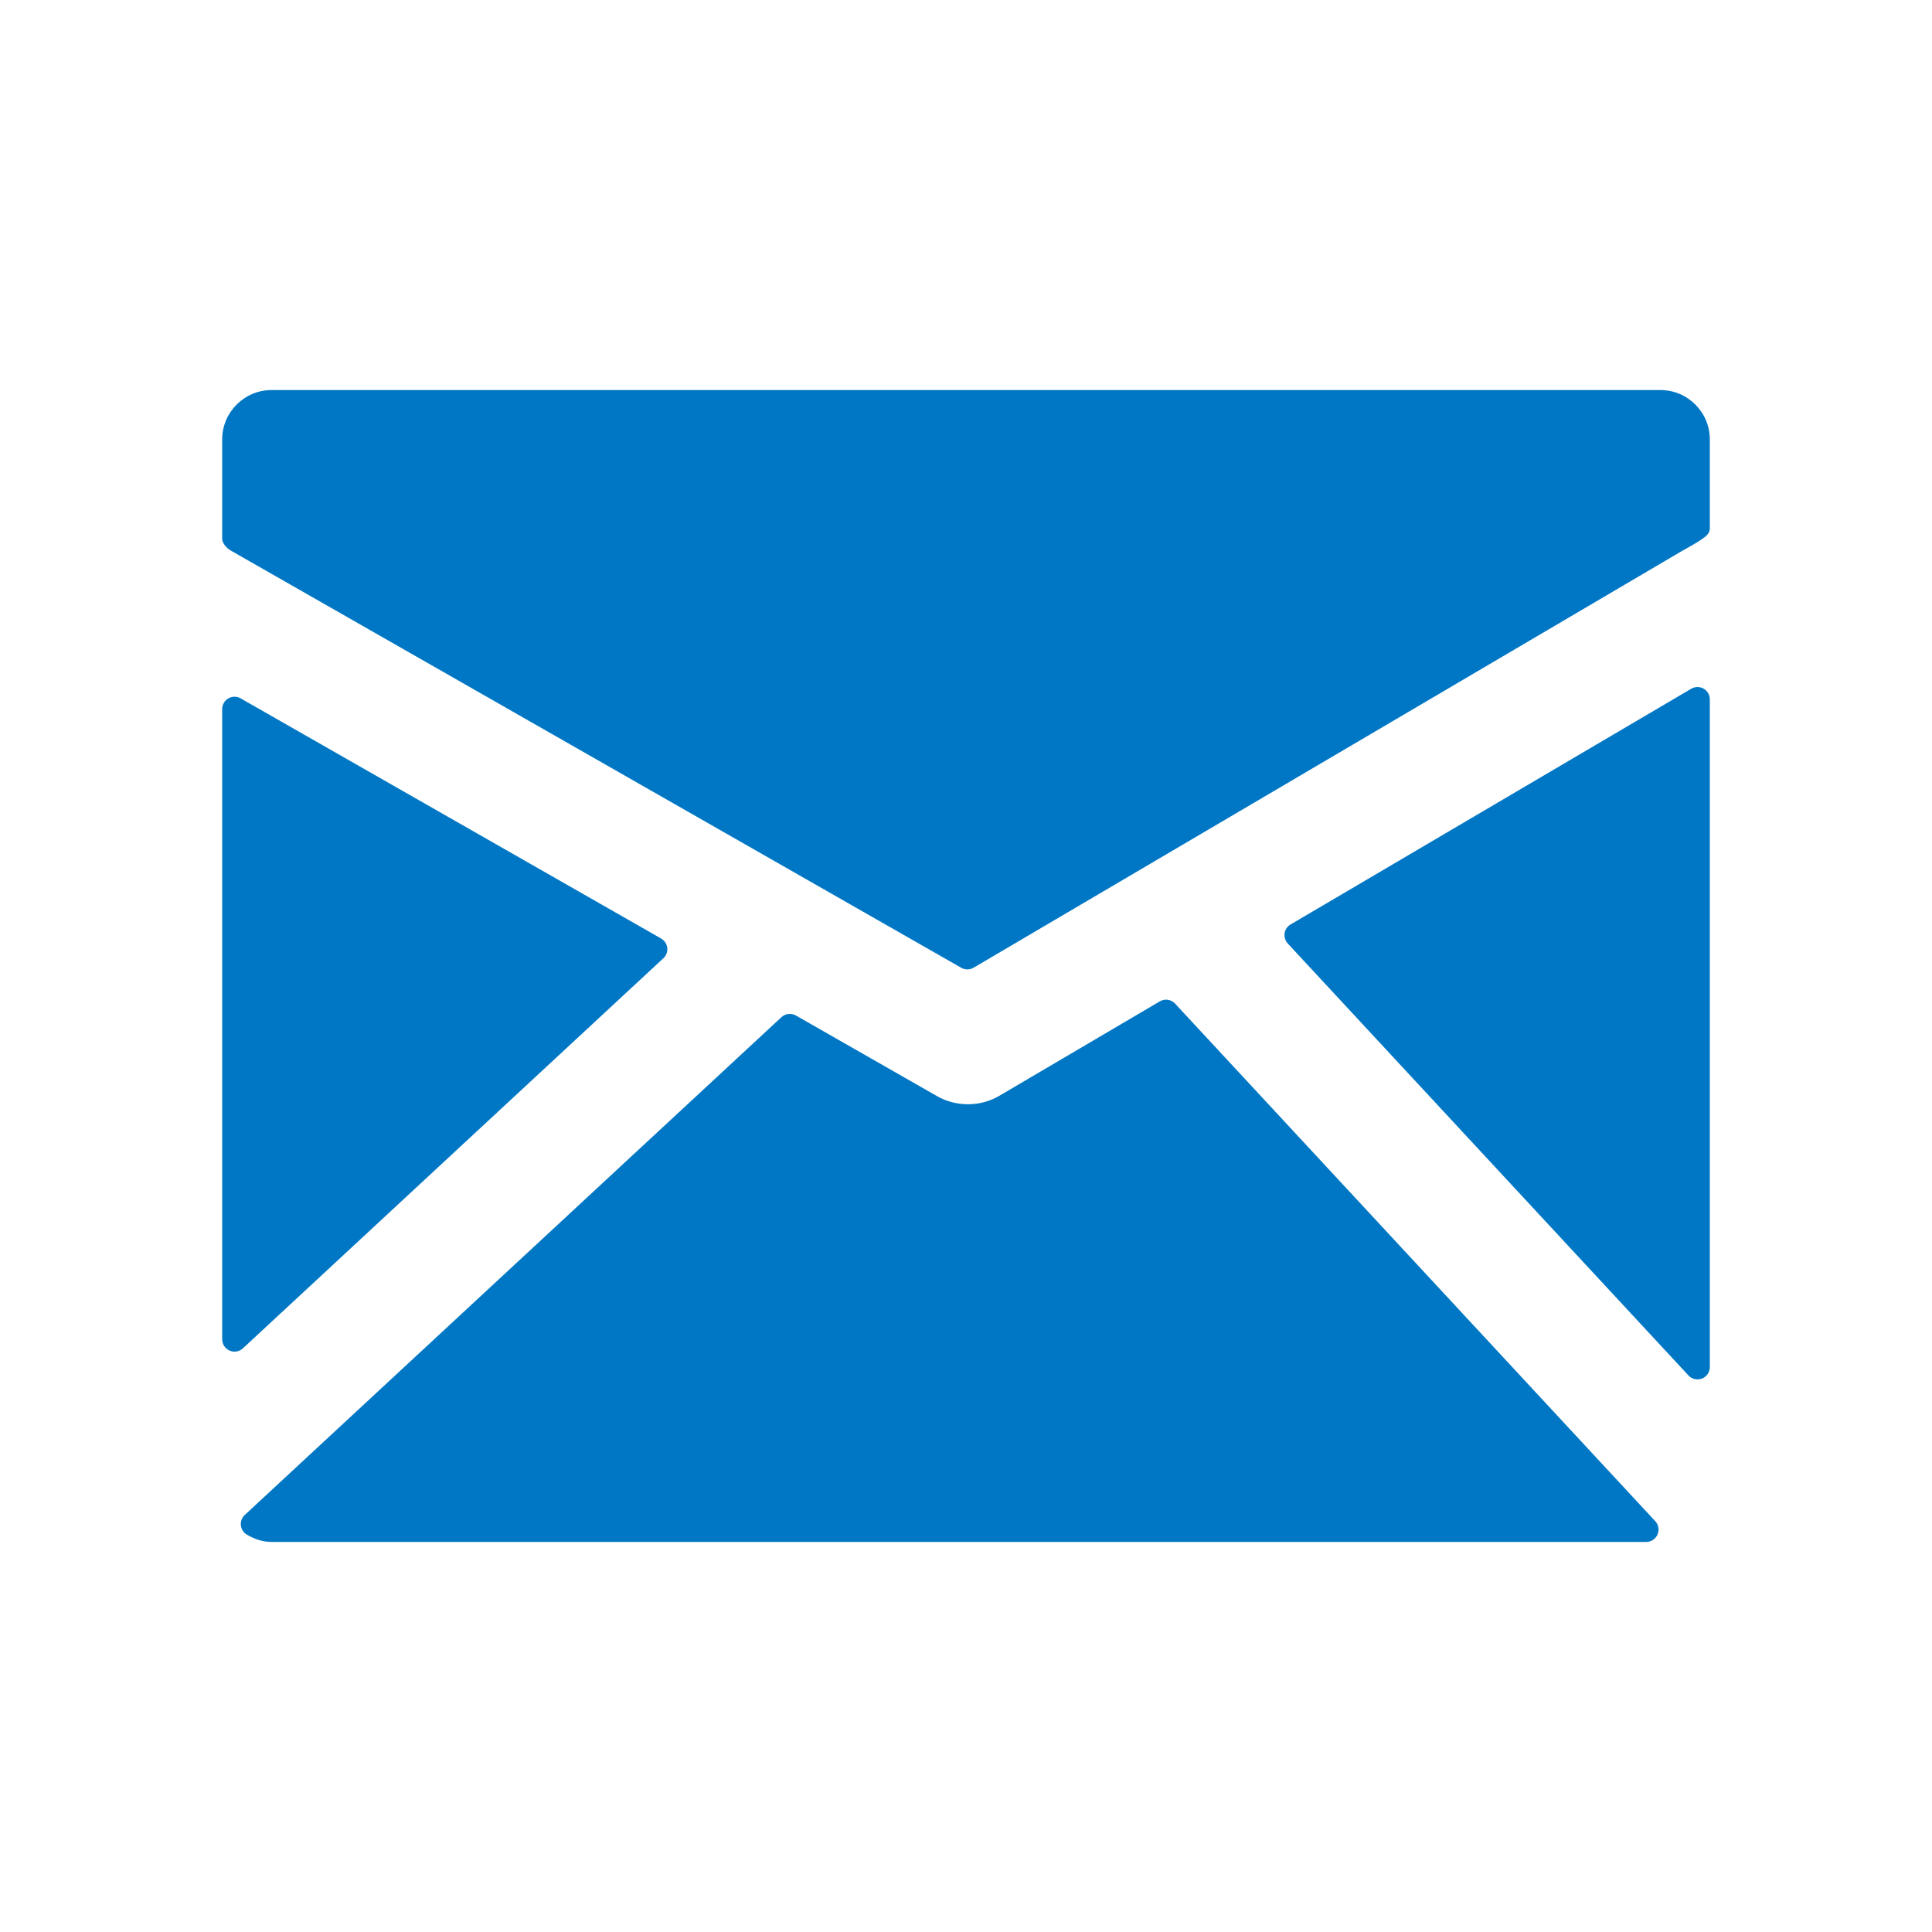
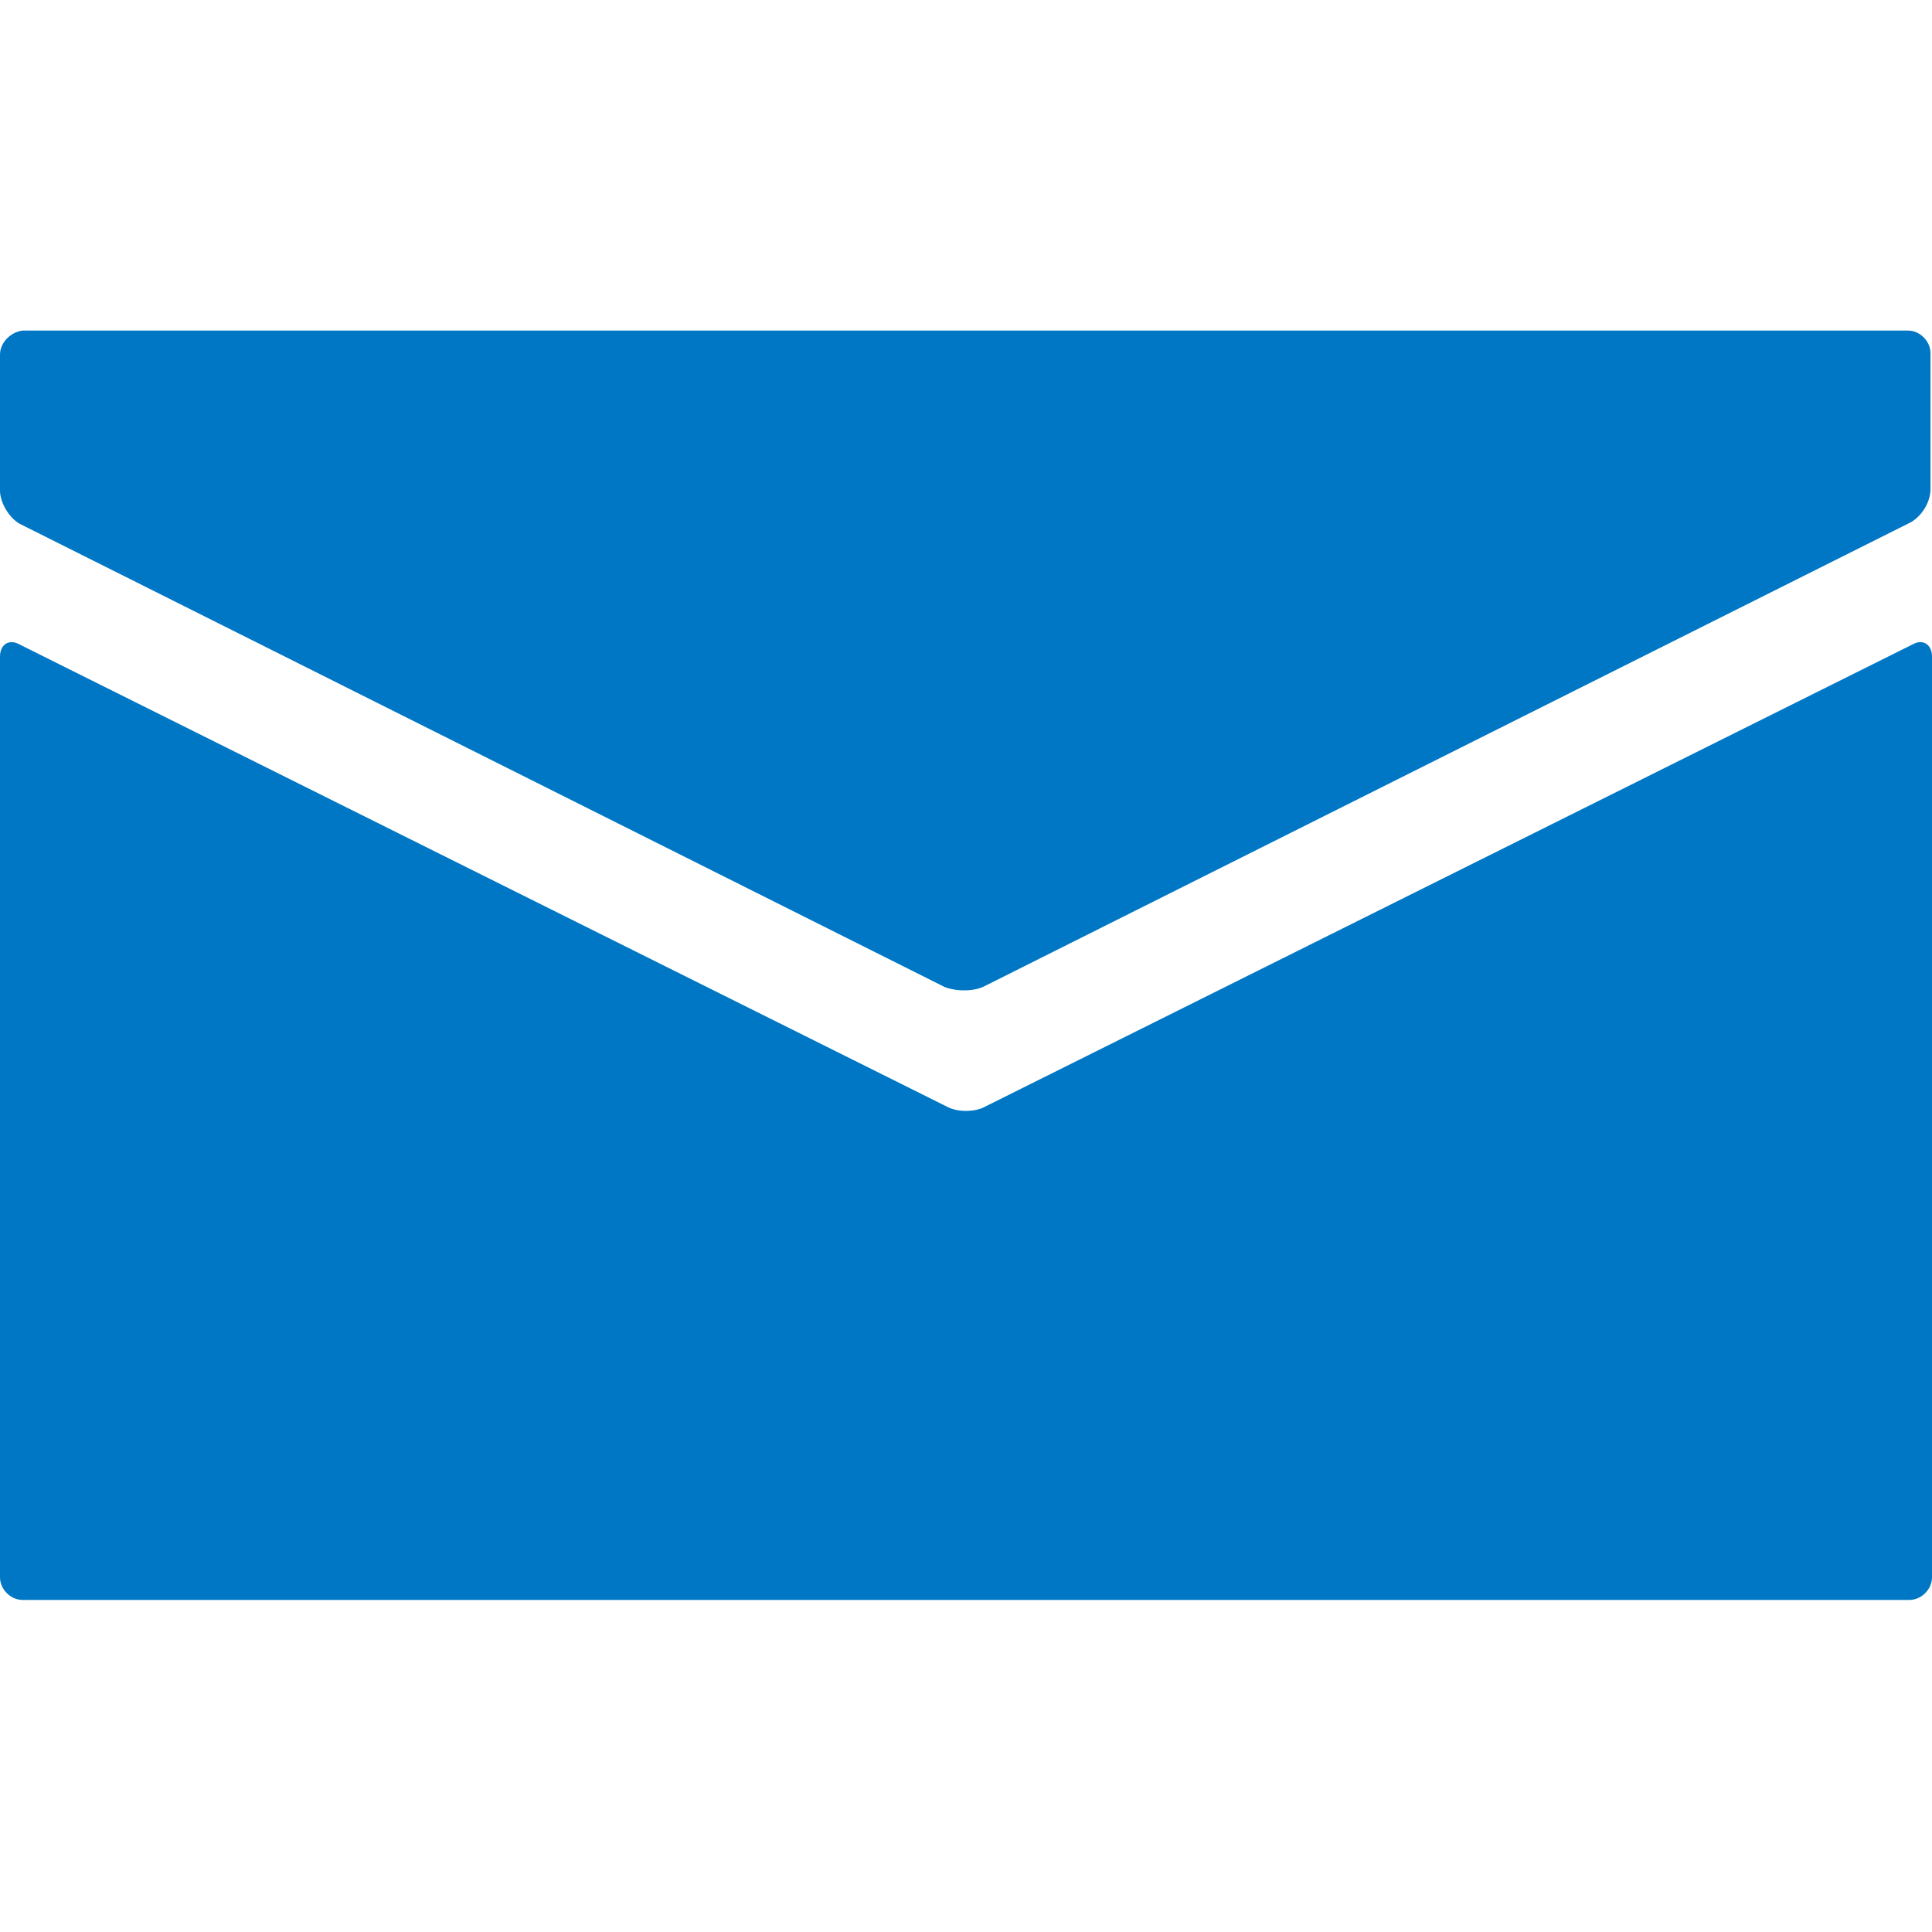
- <svg xmlns="http://www.w3.org/2000/svg" version="1.1" id="Layer_1" x="0px" y="0px" width="100px" height="100px" viewBox="0 0 100 100" enable-background="new 0 0 100 100" xml:space="preserve">
-   <g>
-     <path fill="#0077c4" d="M85.944,20.189H14.056c-1.41,0-2.556,1.147-2.556,2.557v5.144c0,0.237,0.257,0.509,0.467,0.619   l37.786,21.583c0.098,0.057,0.208,0.083,0.318,0.083c0.112,0,0.225-0.029,0.324-0.088L87.039,28.53   c0.206-0.115,0.752-0.419,0.957-0.559c0.248-0.169,0.504-0.322,0.504-0.625v-4.601C88.5,21.336,87.354,20.189,85.944,20.189z" />
-     <path fill="#0077c4" d="M88.181,35.646c-0.2-0.116-0.444-0.111-0.645,0.004L66.799,47.851c-0.166,0.096-0.281,0.266-0.309,0.458   c-0.025,0.191,0.035,0.386,0.164,0.527l20.74,22.357c0.123,0.133,0.291,0.204,0.467,0.204c0.079,0,0.159-0.015,0.234-0.043   c0.245-0.097,0.405-0.332,0.405-0.596V36.201C88.5,35.971,88.379,35.76,88.181,35.646z" />
-     <path fill="#0077c4" d="M60.823,51.948c-0.204-0.221-0.532-0.27-0.791-0.118l-8.312,4.891c-0.976,0.574-2.226,0.579-3.208,0.021   l-7.315-4.179c-0.242-0.137-0.547-0.104-0.751,0.086L12.668,78.415c-0.148,0.138-0.222,0.337-0.2,0.538   c0.022,0.201,0.139,0.381,0.314,0.482c0.432,0.254,0.849,0.375,1.273,0.375h71.153c0.255,0,0.485-0.151,0.585-0.385   c0.102-0.232,0.056-0.503-0.118-0.689L60.823,51.948z" />
-     <path fill="#0077c4" d="M34.334,49.601c0.15-0.137,0.225-0.339,0.203-0.54c-0.022-0.202-0.142-0.381-0.318-0.483L12.453,36.146   c-0.194-0.112-0.439-0.11-0.637,0.004c-0.196,0.114-0.316,0.325-0.316,0.552v32.62c0,0.253,0.15,0.483,0.382,0.584   c0.082,0.037,0.169,0.055,0.257,0.055c0.157,0,0.314-0.059,0.434-0.171L34.334,49.601z" />
+ <svg xmlns="http://www.w3.org/2000/svg" version="1.1" data-icon="envelope" width="128" height="128" class="iconic iconic-envelope" viewBox="0 0 128 128">
+   <g />
+   <g data-width="128" data-height="84" class="iconic-lg iconic-container" display="inline" transform="translate(0 22)">
+     <g class="iconic-envelope-closed">
+       <path fill="#0077c4" d="M65.3 43.3l61.3-30.7c.7-.4 1.3-1.3 1.3-2.2v-9c0-.8-.7-1.5-1.5-1.5h-124.9c-.8.1-1.5.8-1.5 1.6v9c0 .8.6 1.8 1.3 2.2l61.3 30.7c.8.3 2 .3 2.7-.1z" class="iconic-envelope-closed-envelope-flap iconic-property-accent iconic-property-fill" />
+       <path fill="#0077c4" d="M62.7 51.3l-61.4-30.6c-.7-.4-1.3 0-1.3.8v61c0 .8.7 1.5 1.5 1.5h125c.8 0 1.5-.7 1.5-1.5v-61c0-.8-.6-1.2-1.3-.8l-61.4 30.6c-.7.4-1.9.4-2.6 0z" class="iconic-envelope-closed-envelope-body iconic-property-fill" />
+     </g>
+   </g>
+   <g data-width="128" data-height="116" class="iconic-lg iconic-container" display="inline" transform="translate(0 6)">
+     <g class="iconic-envelope-open" display="none">
+       <path d="M64 0l-64 32v84h128v-84l-64-32zm0 84l-56-28v-19.1l56-28 56 28v19.1l-56 28z" class="iconic-envelope-open-envelope iconic-property-fill" />
+       <path class="iconic-envelope-open-letter iconic-property-accent iconic-property-fill" d="M64 79l52-26v-13h-104v13z" />
+     </g>
+   </g>
+   <g data-width="32" data-height="22" class="iconic-md iconic-container" display="none" transform="scale(4) translate(0 5)">
+     <g class="iconic-envelope-closed">
+       <path d="M16.4 10.8l15.1-7.6c.3-.1.5-.4.5-.7v-2c0-.3-.2-.5-.5-.5h-31c-.3 0-.5.2-.5.5v2c0 .3.2.6.4.7l15.1 7.6c.3.1.7.1.9 0z" class="iconic-envelope-closed-envelope-flap iconic-property-accent iconic-property-fill" />
+       <path d="M15.6 13.8l-15.2-7.6c-.2-.1-.4 0-.4.3v15c0 .3.2.5.5.5h31c.3 0 .5-.2.5-.5v-15c0-.3-.2-.4-.4-.3l-15.1 7.6c-.3.1-.7.1-.9 0z" class="iconic-envelope-closed-envelope-body iconic-property-fill" />
+     </g>
+   </g>
+   <g data-width="32" data-height="32" class="iconic-md iconic-container" display="none" transform="scale(4)">
+     <g class="iconic-envelope-open" display="none">
+       <path d="M16 0l-16 8v24h32v-24l-16-8zm0 24l-13-6.5v-7.6l13-6.5 13 6.5v7.6l-13 6.5z" class="iconic-envelope-open-envelope iconic-property-fill" />
+       <path class="iconic-envelope-open-letter iconic-property-accent iconic-property-fill" d="M16 21.5l11-5.5v-4h-22v4z" />
+     </g>
+   </g>
+   <g data-width="16" data-height="12" class="iconic-sm iconic-container" display="none" transform="scale(8) translate(0 2)">
+     <g class="iconic-envelope-closed">
+       <path class="iconic-envelope-closed-envelope-flap iconic-property-accent iconic-property-fill" d="M8 6l8-4v-2h-16v2z" />
+       <path class="iconic-envelope-closed-envelope-body iconic-property-fill" d="M8 8l-8-4v8h16v-8z" />
+     </g>
+   </g>
+   <g data-width="16" data-height="16" class="iconic-sm iconic-container" display="none" transform="scale(8)">
+     <g class="iconic-envelope-open" display="none">
+       <path d="M8 0l-8 4v12h16v-12l-8-4zm0 12l-6-3v-3.8l6-3 6 3v3.8l-6 3z" class="iconic-envelope-open-envelope iconic-property-fill" />
+       <path class="iconic-envelope-open-letter iconic-property-accent iconic-property-fill" d="M8 10.5l5-2.5v-2h-10v2z" />
+     </g>
  </g>
</svg>
